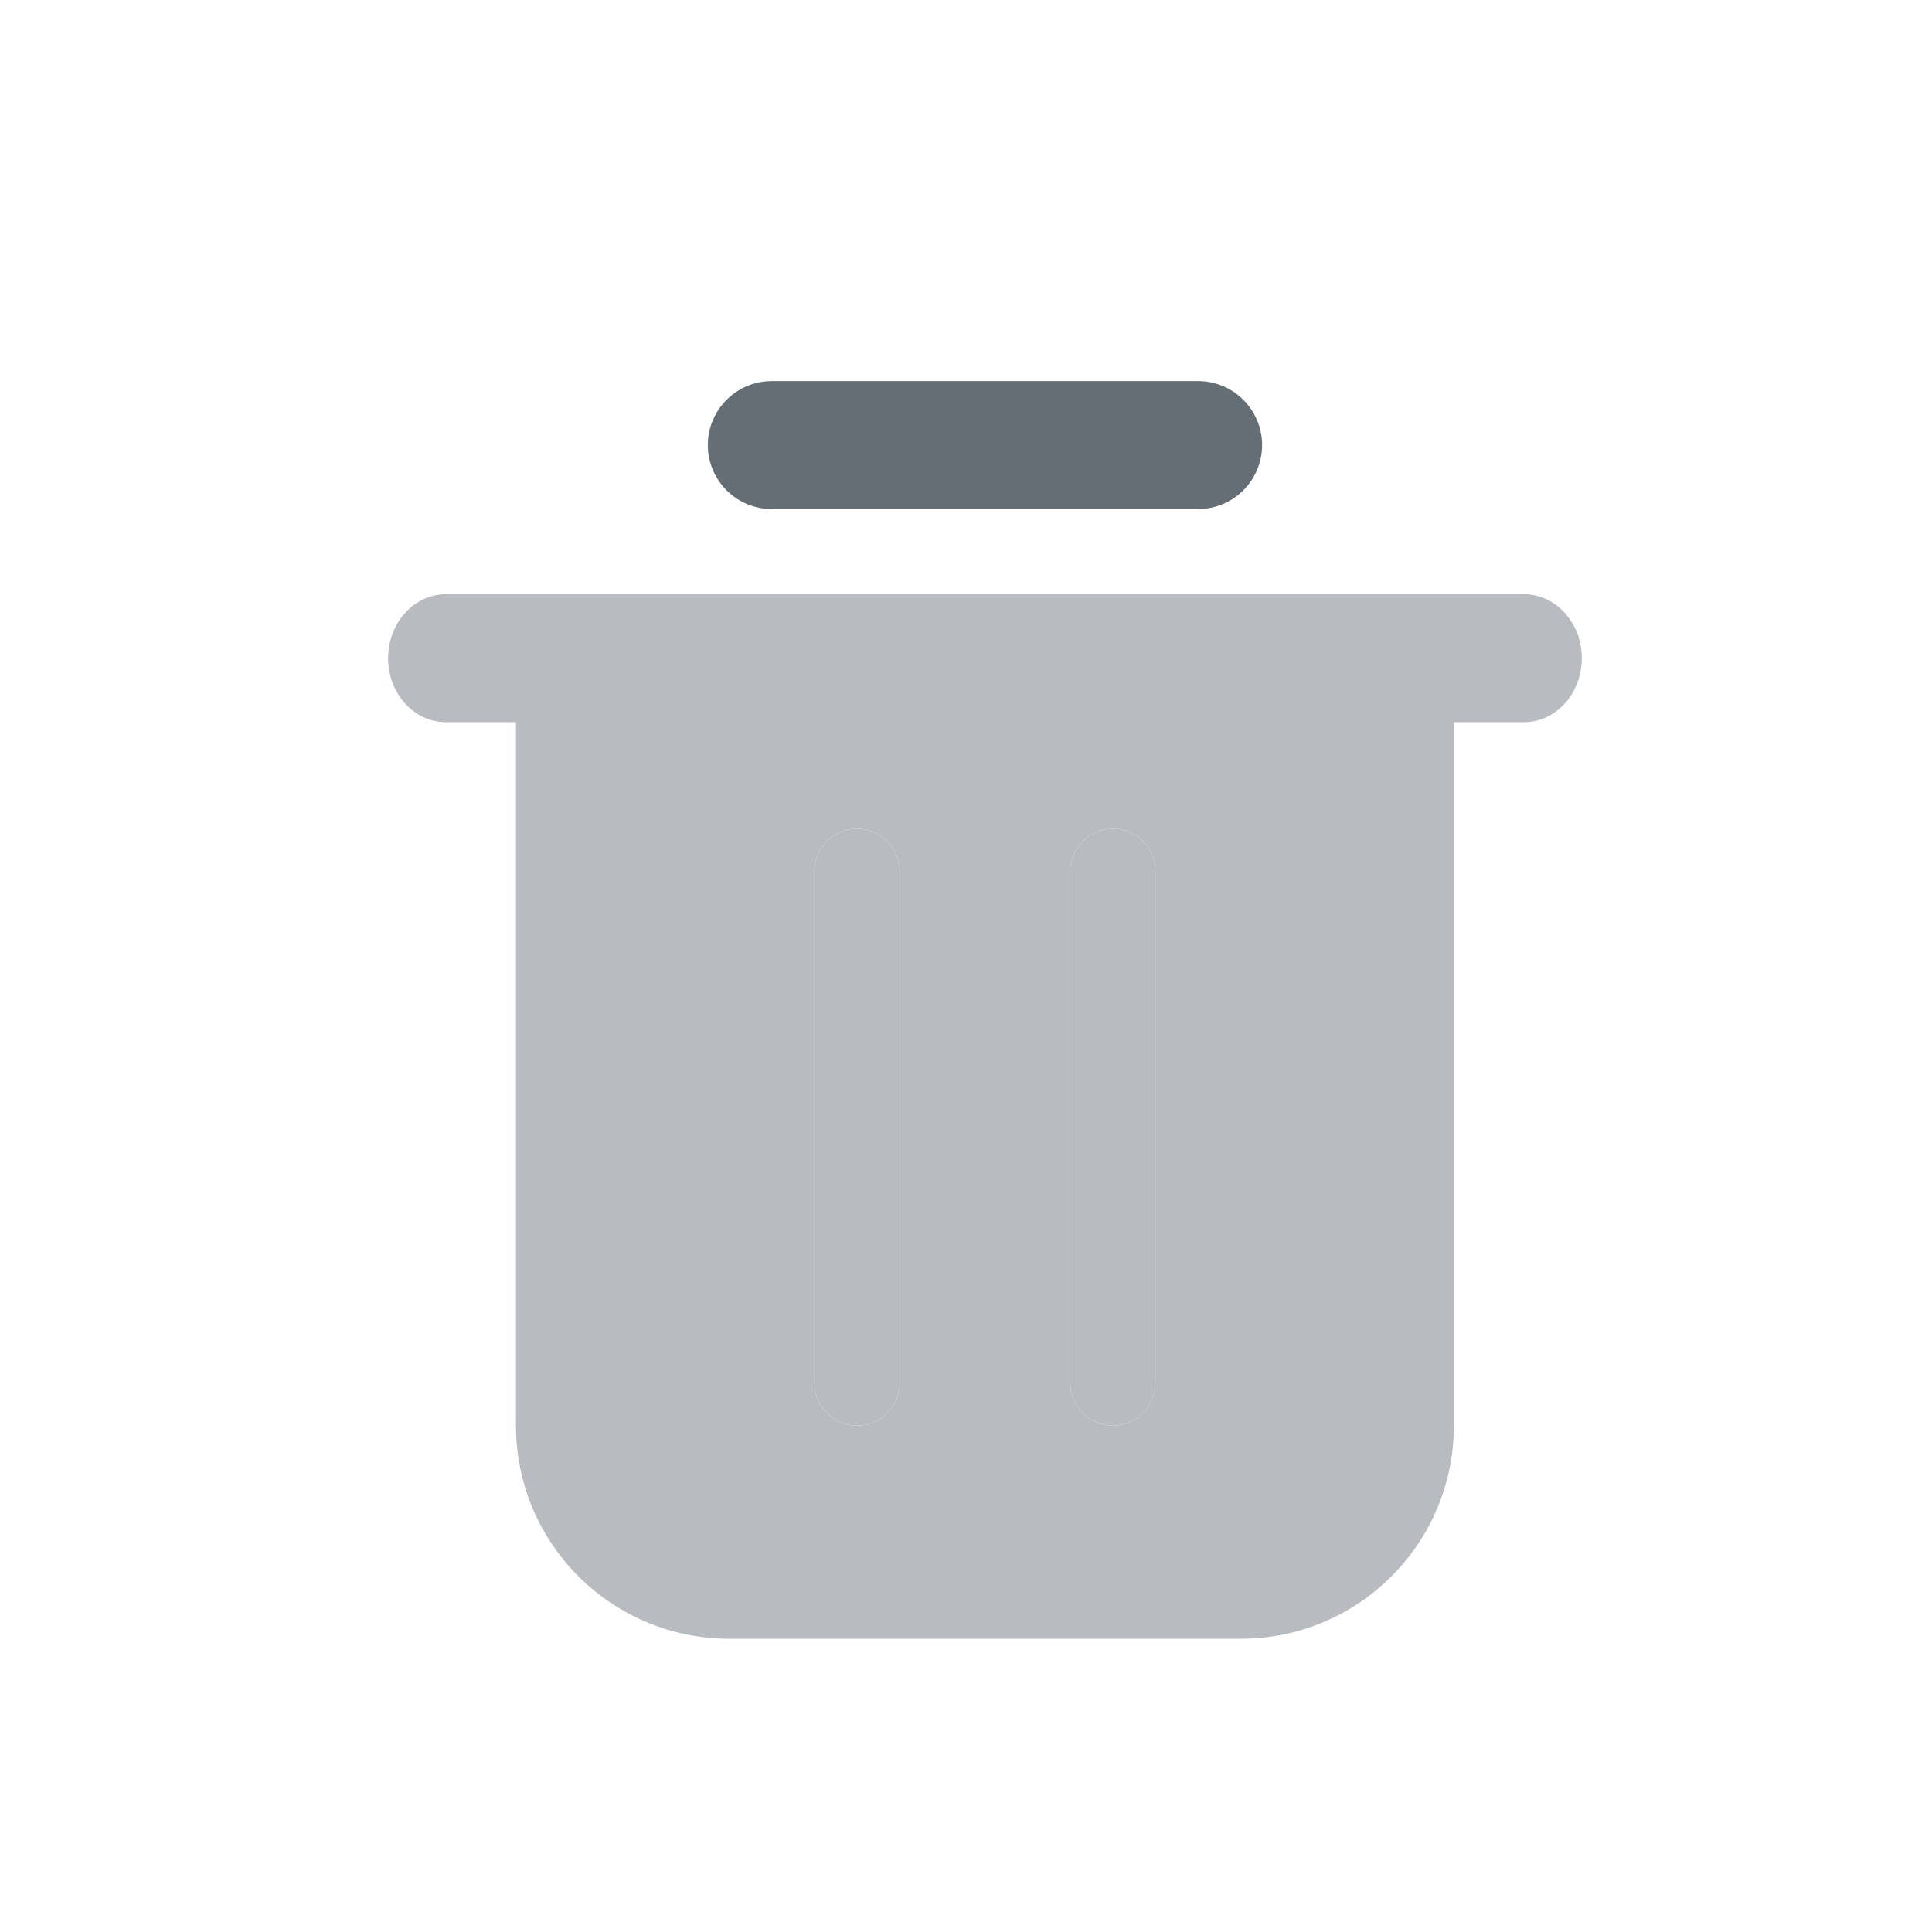
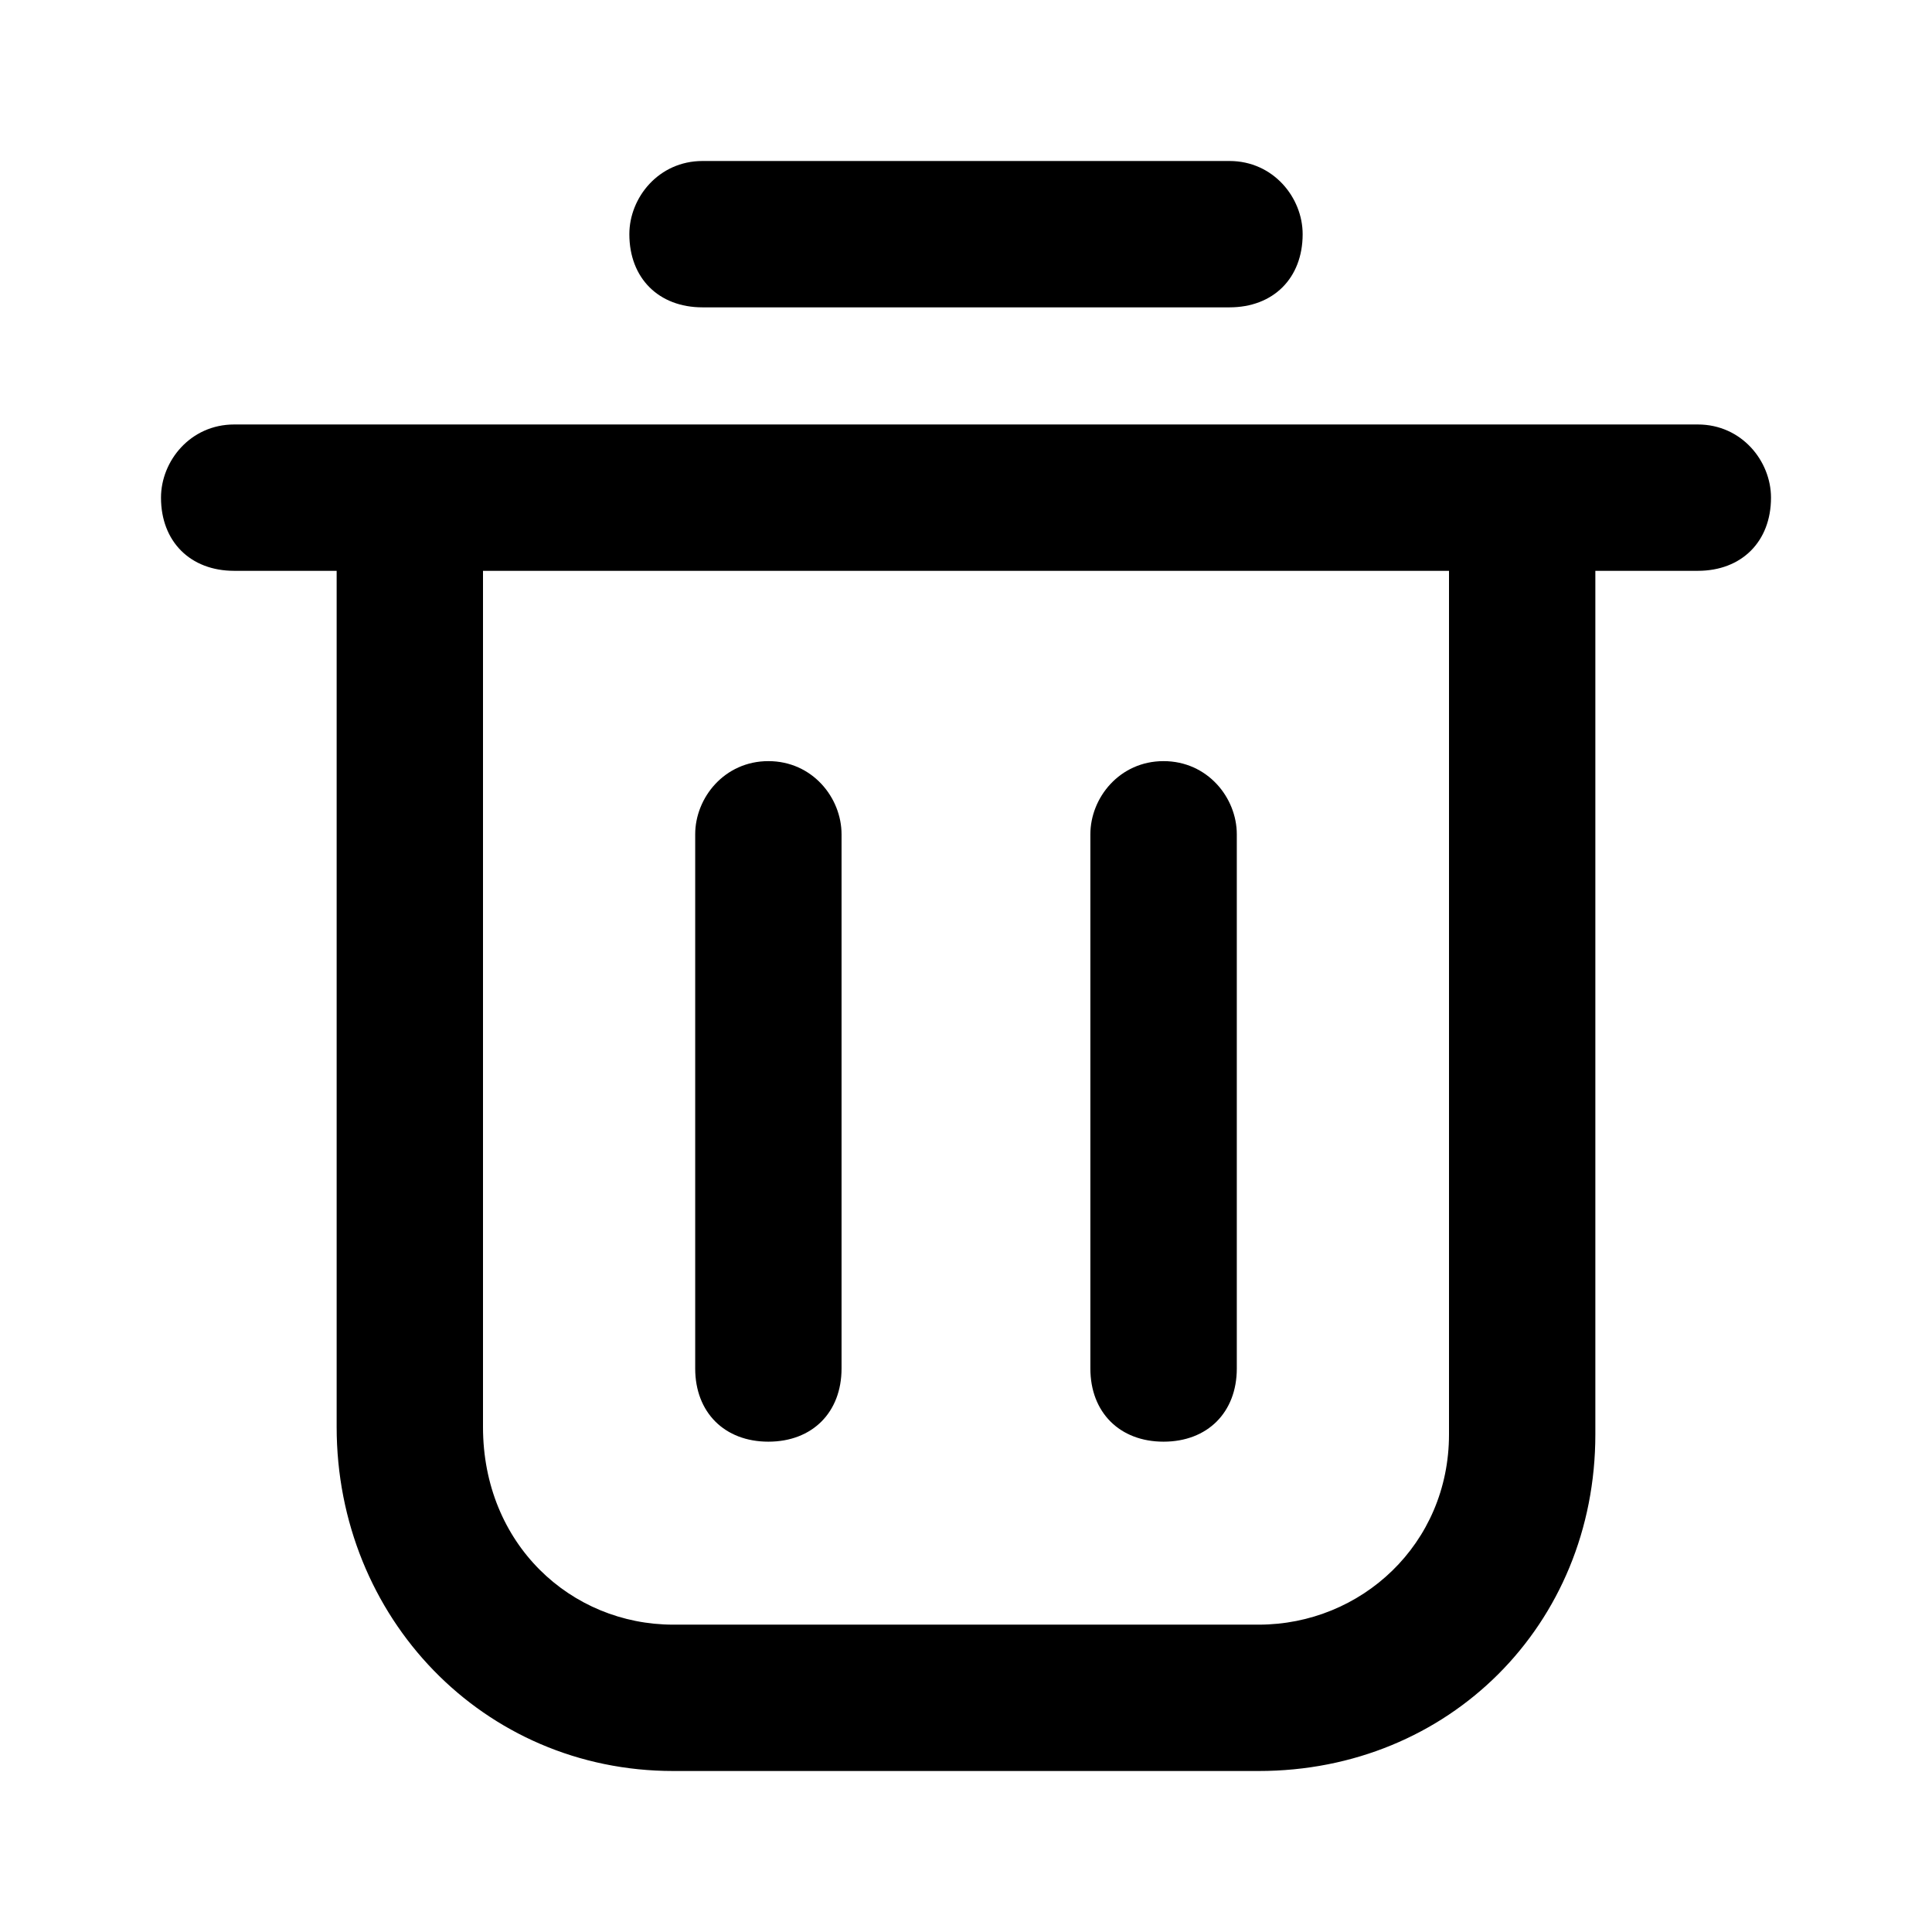
- <svg xmlns="http://www.w3.org/2000/svg" width="19" height="19" viewBox="0 0 19 19" fill="none">
-   <path fill-rule="evenodd" clip-rule="evenodd" d="M7.59 5.006H11.783C12.13 5.006 12.412 4.724 12.412 4.377C12.412 4.03 12.13 3.748 11.783 3.748H7.59C7.243 3.748 6.961 4.03 6.961 4.377C6.961 4.724 7.243 5.006 7.59 5.006Z" fill="#656E75" />
-   <path fill-rule="evenodd" clip-rule="evenodd" d="M5.074 7.102V14.02C5.074 15.177 6.013 16.116 7.171 16.116H12.202C13.36 16.116 14.298 15.177 14.298 14.02V7.102H14.988C15.302 7.102 15.556 6.82 15.556 6.473C15.556 6.126 15.302 5.844 14.988 5.844H4.385C4.071 5.844 3.817 6.126 3.817 6.473C3.817 6.82 4.071 7.102 4.385 7.102H5.074ZM8.009 8.569V13.601C8.009 13.832 8.197 14.02 8.429 14.02C8.66 14.02 8.848 13.832 8.848 13.601V8.569C8.848 8.338 8.66 8.15 8.429 8.15C8.197 8.15 8.009 8.338 8.009 8.569ZM10.525 8.569V13.601C10.525 13.832 10.713 14.02 10.944 14.02C11.176 14.02 11.363 13.832 11.363 13.601V8.569C11.363 8.338 11.176 8.15 10.944 8.15C10.713 8.15 10.525 8.338 10.525 8.569Z" fill="#B8BCC0" />
-   <path d="M8.009 8.569V13.601C8.009 13.832 8.197 14.02 8.429 14.02C8.66 14.02 8.848 13.832 8.848 13.601V8.569C8.848 8.338 8.66 8.15 8.429 8.15C8.197 8.15 8.009 8.338 8.009 8.569Z" fill="#B8BCC0" />
-   <path d="M10.525 8.569V13.601C10.525 13.832 10.713 14.02 10.944 14.02C11.176 14.02 11.363 13.832 11.363 13.601V8.569C11.363 8.338 11.176 8.15 10.944 8.15C10.713 8.15 10.525 8.338 10.525 8.569Z" fill="#B8BCC0" />
+ <svg xmlns="http://www.w3.org/2000/svg" width="24" height="24" viewBox="0 0 24 24" fill="none">
+   <path fill-rule="evenodd" clip-rule="evenodd" d="M7.818 2.909C7.818 2.455 8.182 2 8.727 2H15.273C15.818 2 16.182 2.455 16.182 2.909C16.182 3.455 15.818 3.818 15.273 3.818H8.727C8.182 3.818 7.818 3.455 7.818 2.909ZM2 6.182C2 5.728 2.364 5.273 2.909 5.273H21.091C21.636 5.273 22 5.728 22 6.182C22 6.727 21.636 7.091 21.091 7.091H19.818V17.818C19.818 20.182 18 22 15.636 22H8.364C6 22 4.182 20.091 4.182 17.727V7.091H2.909C2.364 7.091 2 6.727 2 6.182ZM6 7.091V17.727C6 19.182 7.091 20.182 8.364 20.182H15.636C16.909 20.182 18 19.182 18 17.818V7.091H6ZM9.545 9.455C10.091 9.455 10.454 9.909 10.454 10.364V17C10.454 17.545 10.091 17.909 9.545 17.909C9 17.909 8.636 17.545 8.636 17V10.364C8.636 9.909 9 9.455 9.545 9.455ZM14.454 9.455C15 9.455 15.364 9.909 15.364 10.364V17C15.364 17.545 15 17.909 14.454 17.909C13.909 17.909 13.545 17.545 13.545 17V10.364C13.545 9.909 13.909 9.455 14.454 9.455Z" fill="black" />
</svg>
